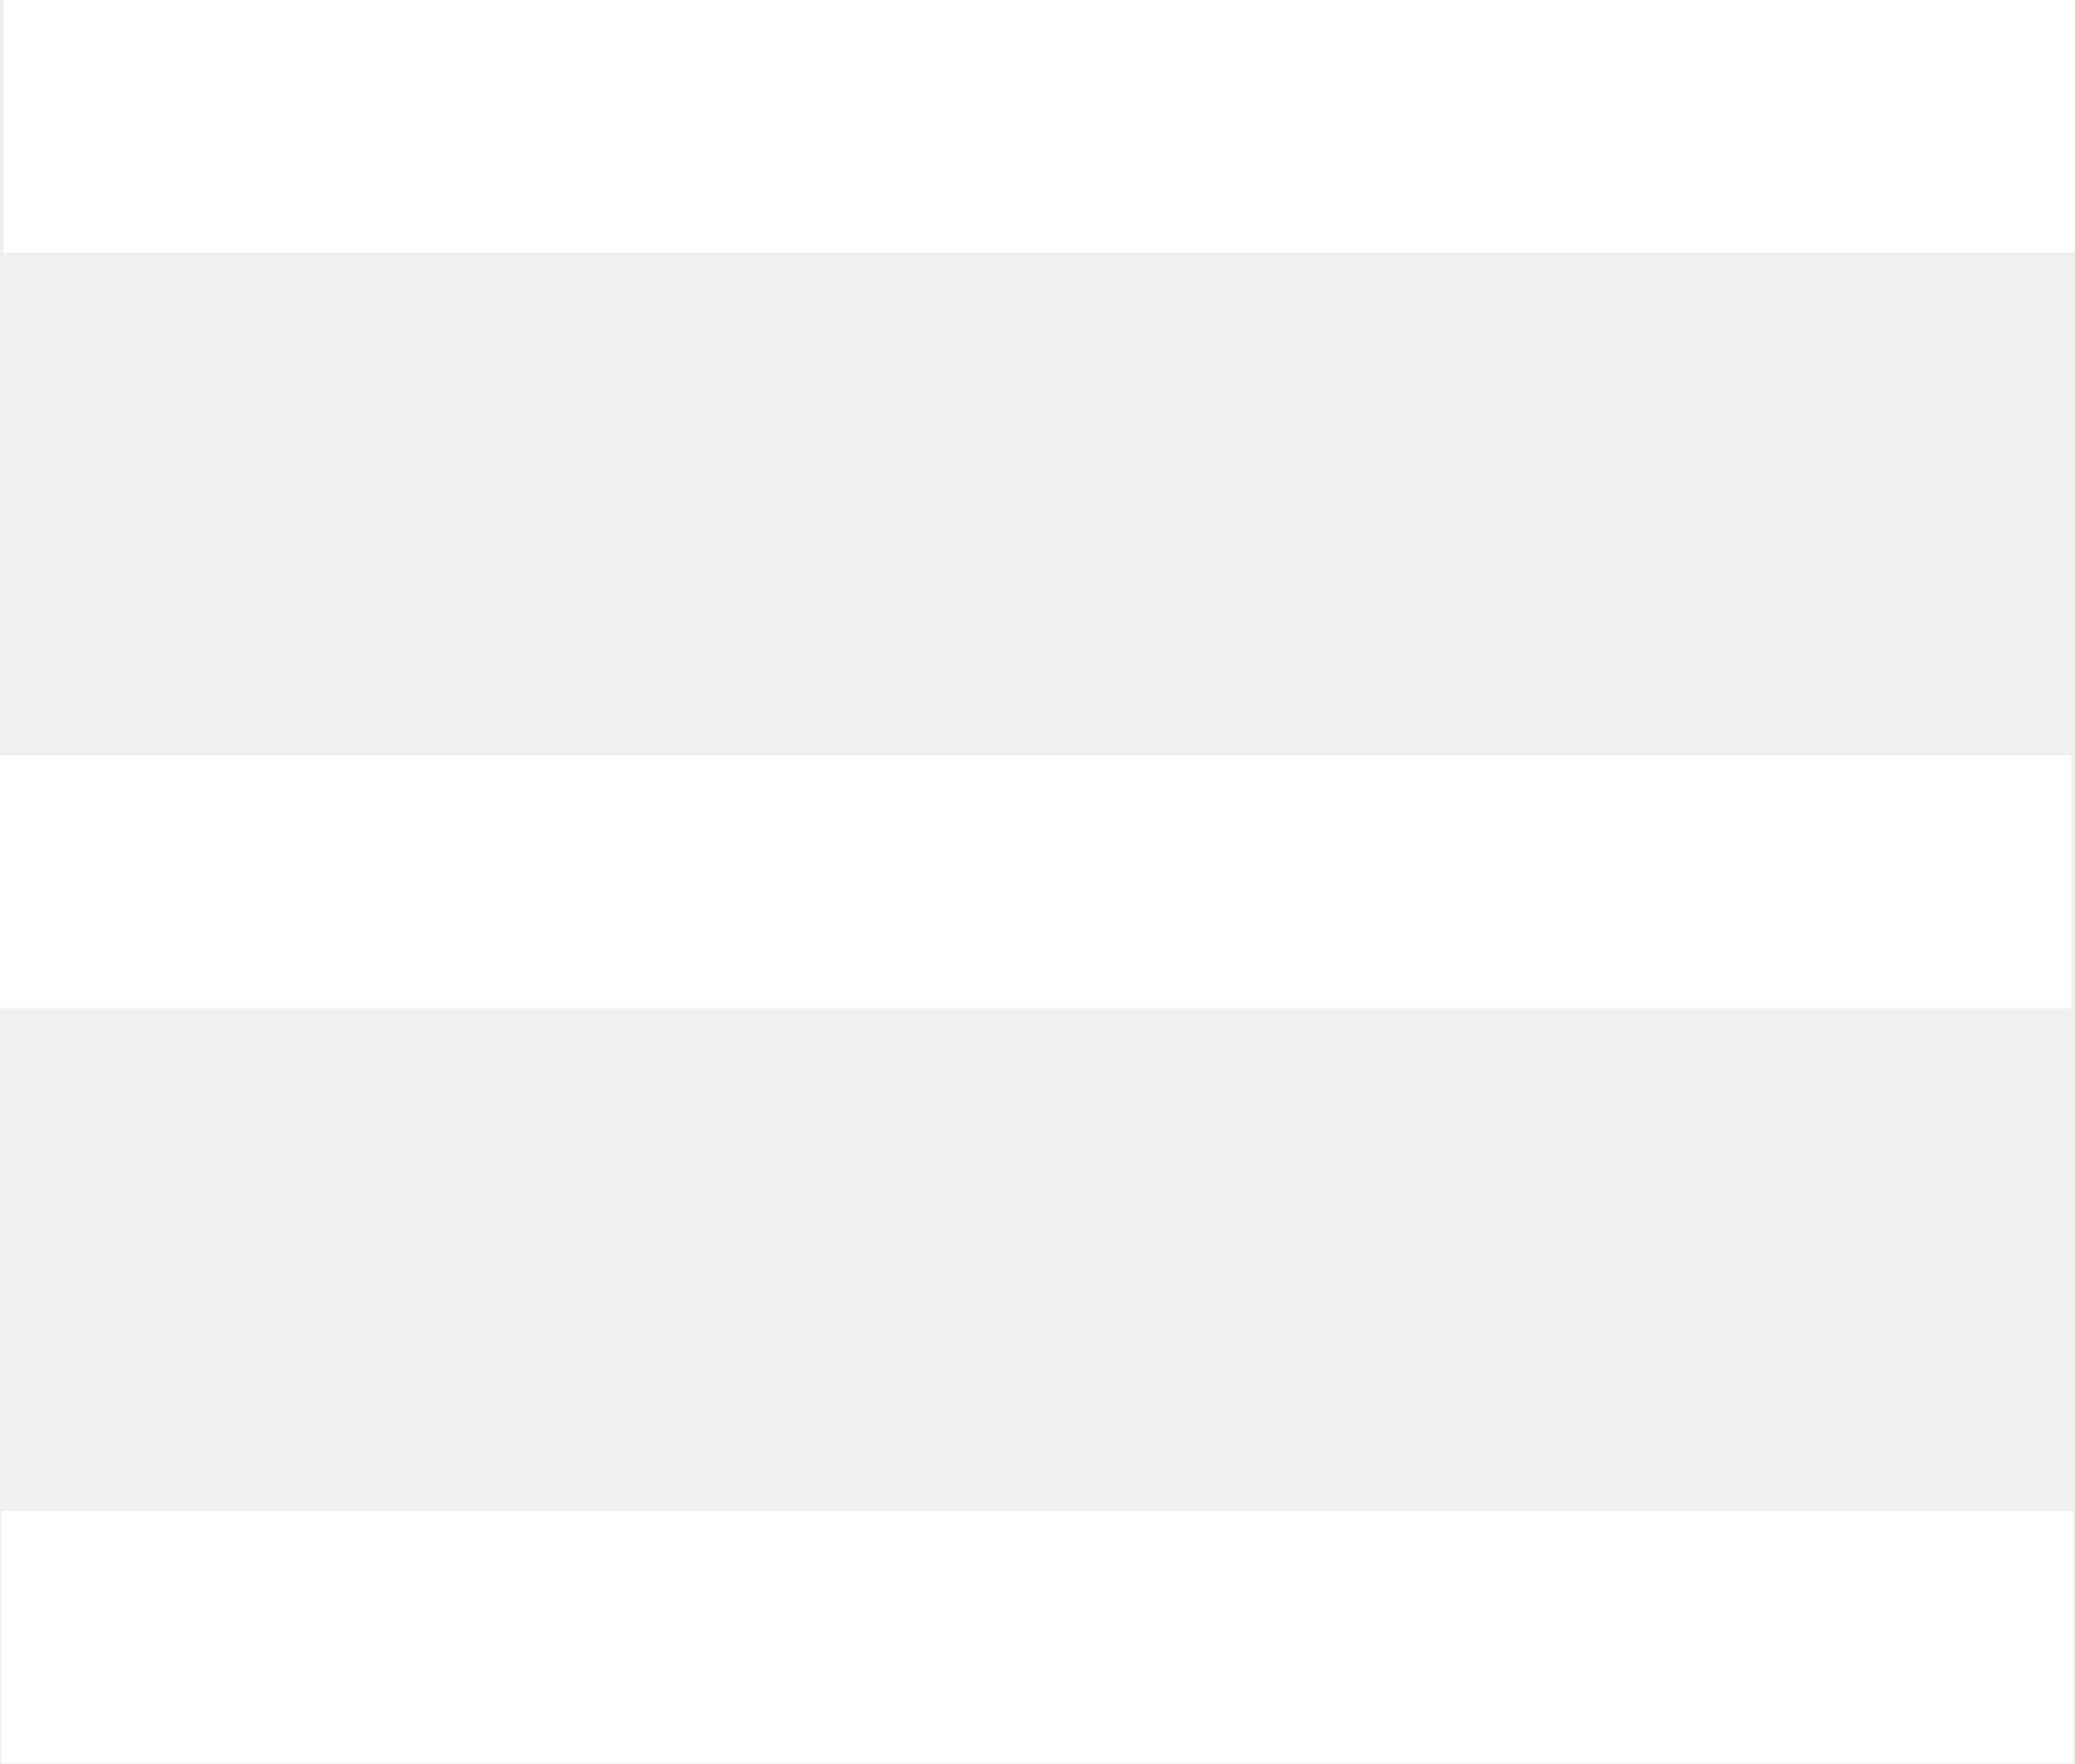
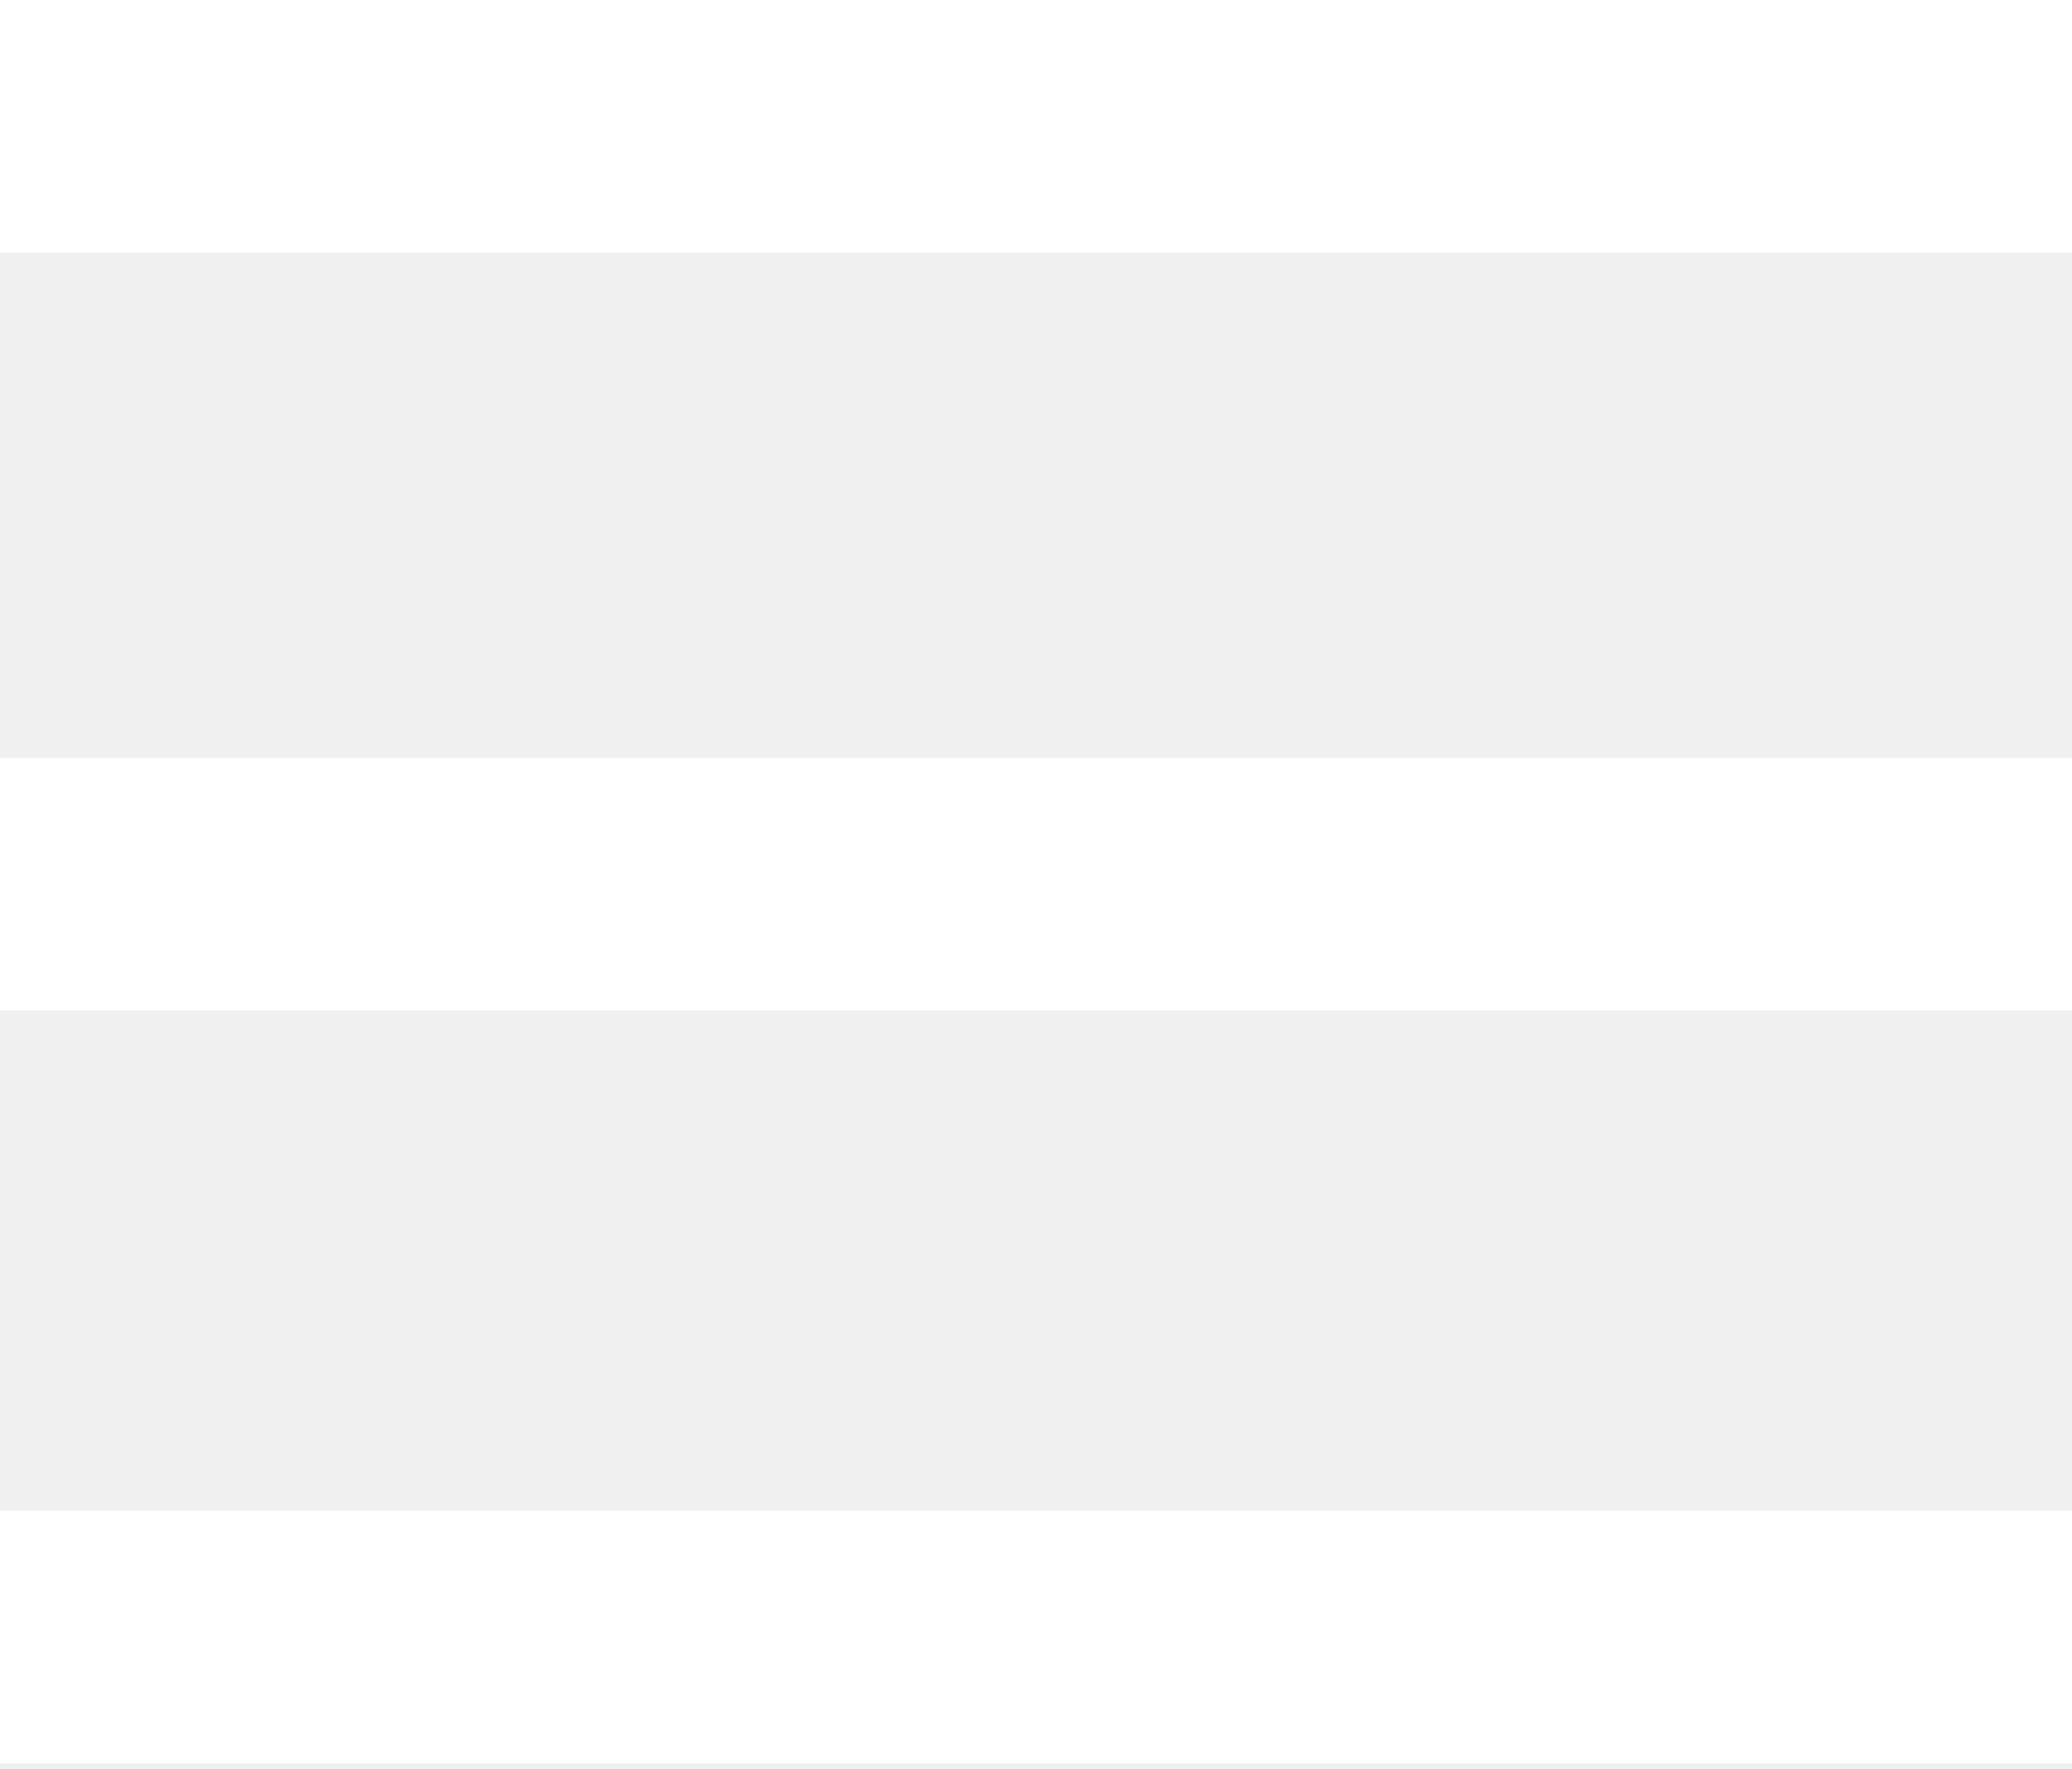
- <svg xmlns="http://www.w3.org/2000/svg" id="Layer_1" data-name="Layer 1" viewBox="0 0 41.07 34.9">
-   <defs>
-     <style>.cls-1,.cls-2{fill:none;stroke-width:5px;}.cls-1{stroke:aqua;}.cls-2{stroke:#fff;}</style>
-   </defs>
-   <g id="Layer_1-2" data-name="Layer 1">
-     <path id="Line_3" data-name="Line 3" class="cls-1" d="M41,0" transform="translate(0.03 -0.05)" />
-     <path id="Line_3-2" data-name="Line 3" class="cls-1" d="M0,0" transform="translate(0.03 -0.05)" />
-     <line id="Line_4" data-name="Line 4" class="cls-2" x1="41.03" y1="32.4" x2="0.03" y2="32.4" />
-     <path id="Line_5" data-name="Line 5" class="cls-1" d="M41,30" transform="translate(0.03 -0.05)" />
-     <path id="Line_5-2" data-name="Line 5" class="cls-1" d="M0,30" transform="translate(0.03 -0.05)" />
+ <svg xmlns="http://www.w3.org/2000/svg" version="1.1" x="0px" y="0px" viewBox="0 0 41 35" style="enable-background:new 0 0 41 35;" xml:space="preserve">
+   <style type="text/css">
+ 	.st0{display:none;}
+ 	.st1{display:inline;fill:#936F6F;stroke:#000000;stroke-miterlimit:10;}
+ 	.st2{fill:none;stroke:#00FFFF;stroke-width:5;}
+ 	.st3{fill:none;stroke:#FFFFFF;stroke-width:5;}
+ 	.st4{display:none;fill:none;stroke:#FFFFFF;stroke-width:5;}
+ </style>
+   <g id="Layer_2" class="st0">
+     <rect x="-9.2" y="-4.4" class="st1" width="63.4" height="52" />
  </g>
-   <line id="Line_4-2" data-name="Line 4" class="cls-2" x1="41" y1="17.45" y2="17.45" />
-   <line id="Line_4-3" data-name="Line 4" class="cls-2" x1="41.07" y1="2.5" x2="0.07" y2="2.5" />
+   <g id="Layer_1">
+     <g id="Layer_2_00000042700140617226248610000008511386573699763642_" class="st0">
+ 	</g>
+     <g id="Layer_1_00000056407737249468151550000005129781228940334502_">
+       <path id="Line_3_00000156568594235490234490000008538940981646340755_" class="st2" d="M41,0" />
+       <path id="Line_3_00000096742644693711847690000015448431132269025461_" class="st2" d="M0,0" />
+       <line id="Line_4" class="st3" x1="41" y1="32.4" x2="0" y2="32.4" />
+       <path id="Line_5_00000088841893220664894210000004980232226400888999_" class="st2" d="M41,30" />
+       <path id="Line_5_00000162322232942610932860000008732720152308463292_" class="st2" d="M0,30" />
+       <line id="Line_4_00000110434922471449470790000011265669027348020120_" class="st4" x1="36.2" y1="33.2" x2="4.8" y2="1.8" />
+     </g>
+     <line id="Line_4_00000136386666748315223290000010449363760304298153_" class="st3" x1="41" y1="17.5" x2="0" y2="17.5" />
+     <line id="Line_4_00000017477576887283959710000011357388149794901135_" class="st3" x1="41" y1="2.5" x2="0" y2="2.5" />
+   </g>
</svg>
